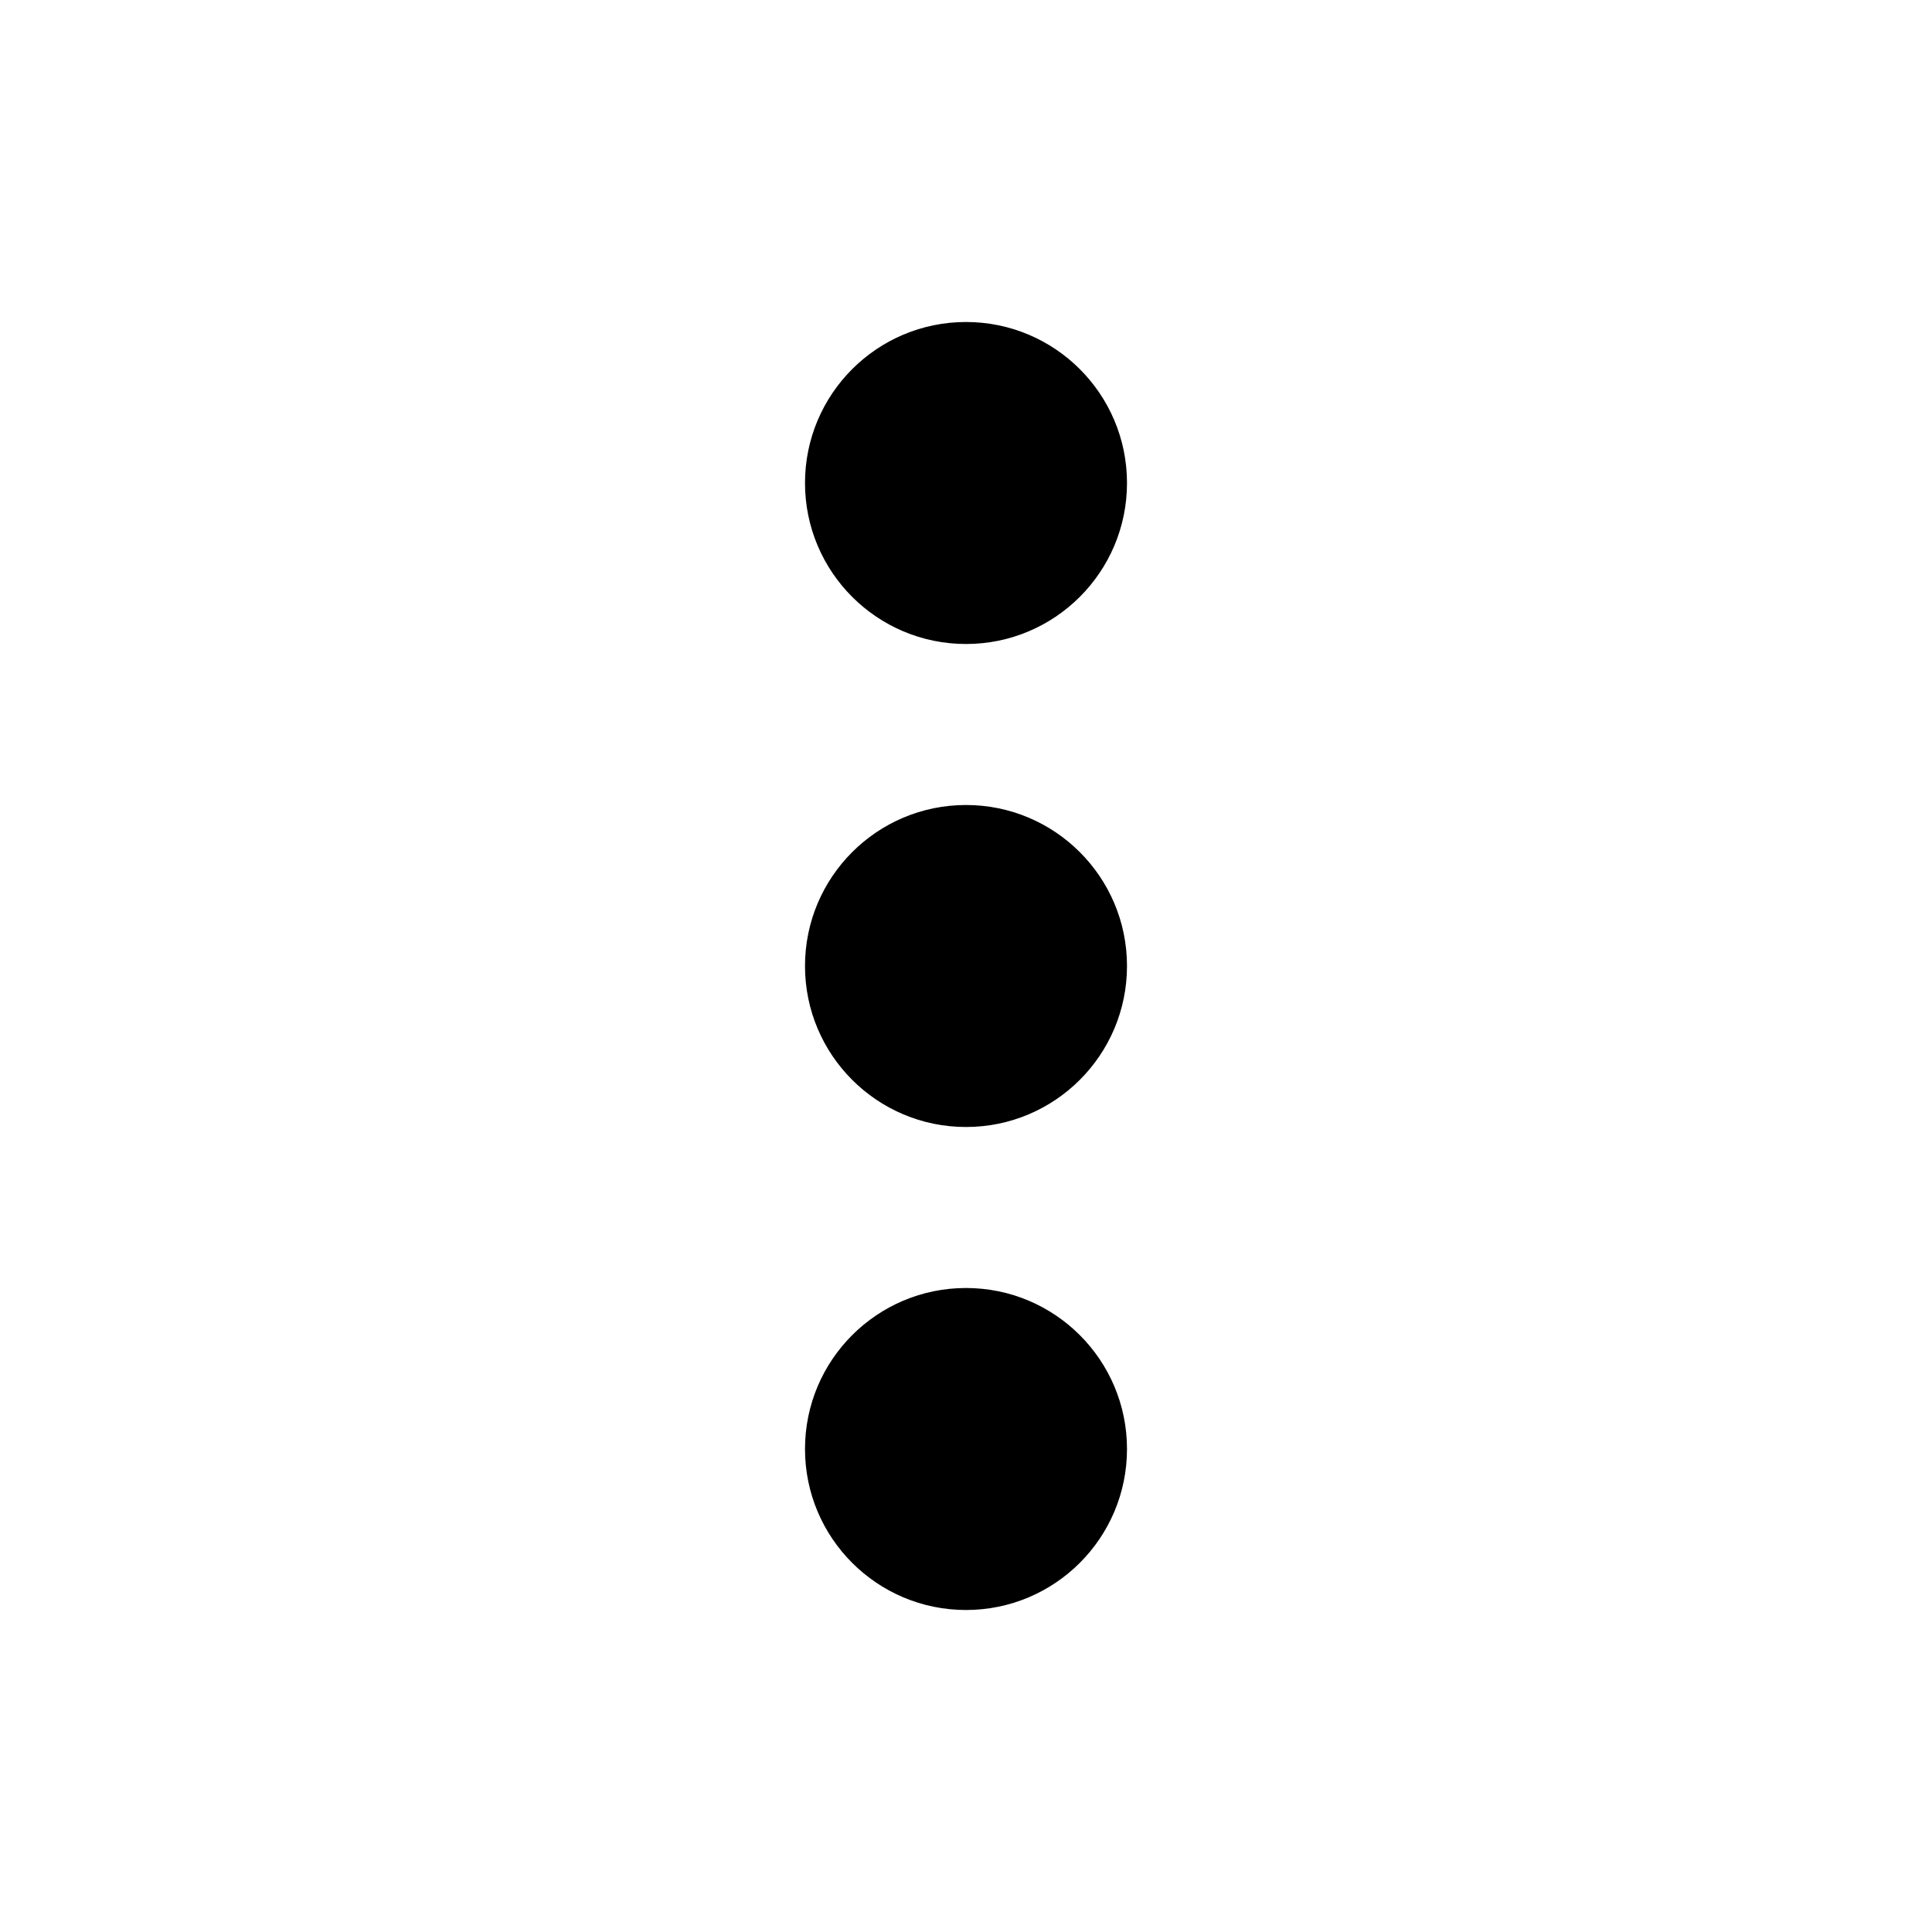
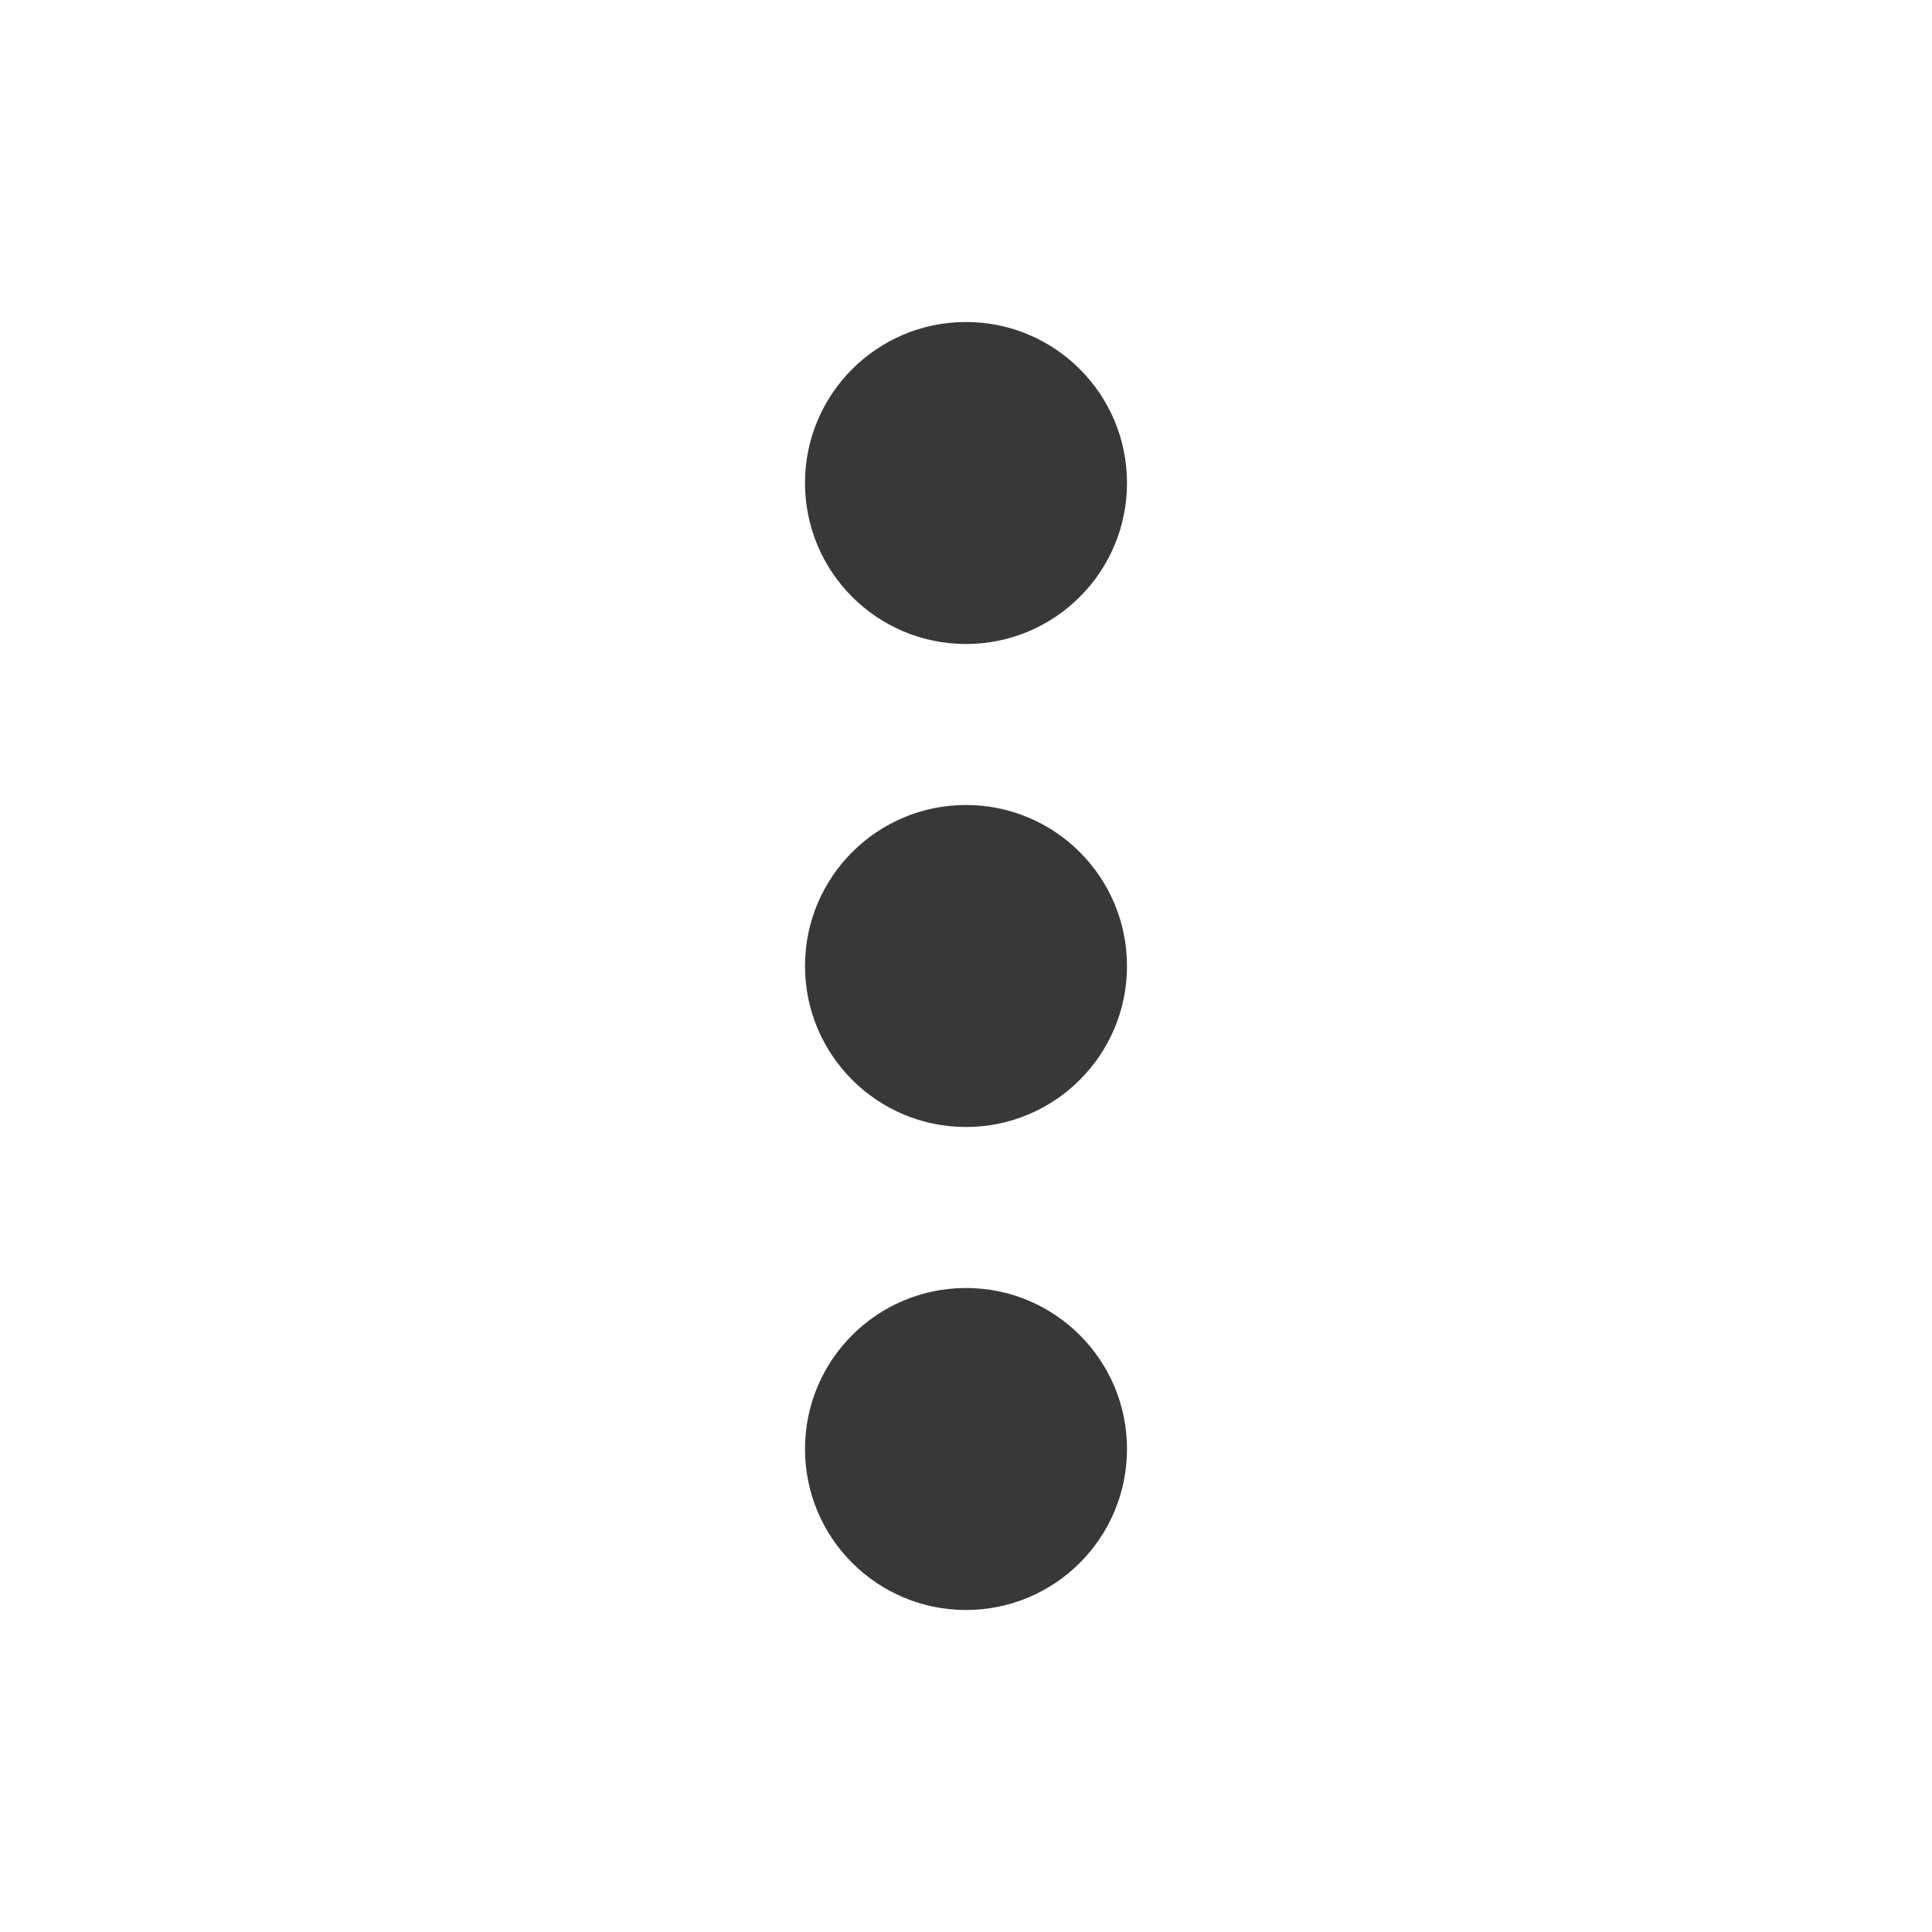
- <svg xmlns="http://www.w3.org/2000/svg" fill="#000000" height="800px" viewBox="0 0 24 24" width="800px">
+ <svg xmlns="http://www.w3.org/2000/svg" fill="#383838" height="800px" viewBox="0 0 24 24" width="800px">
  <g id="Complete">
    <g id="F-More">
      <path d="M12,16a2,2,0,1,1-2,2A2,2,0,0,1,12,16ZM10,6a2,2,0,1,0,2-2A2,2,0,0,0,10,6Zm0,6a2,2,0,1,0,2-2A2,2,0,0,0,10,12Z" id="Vertical" />
    </g>
  </g>
</svg>
